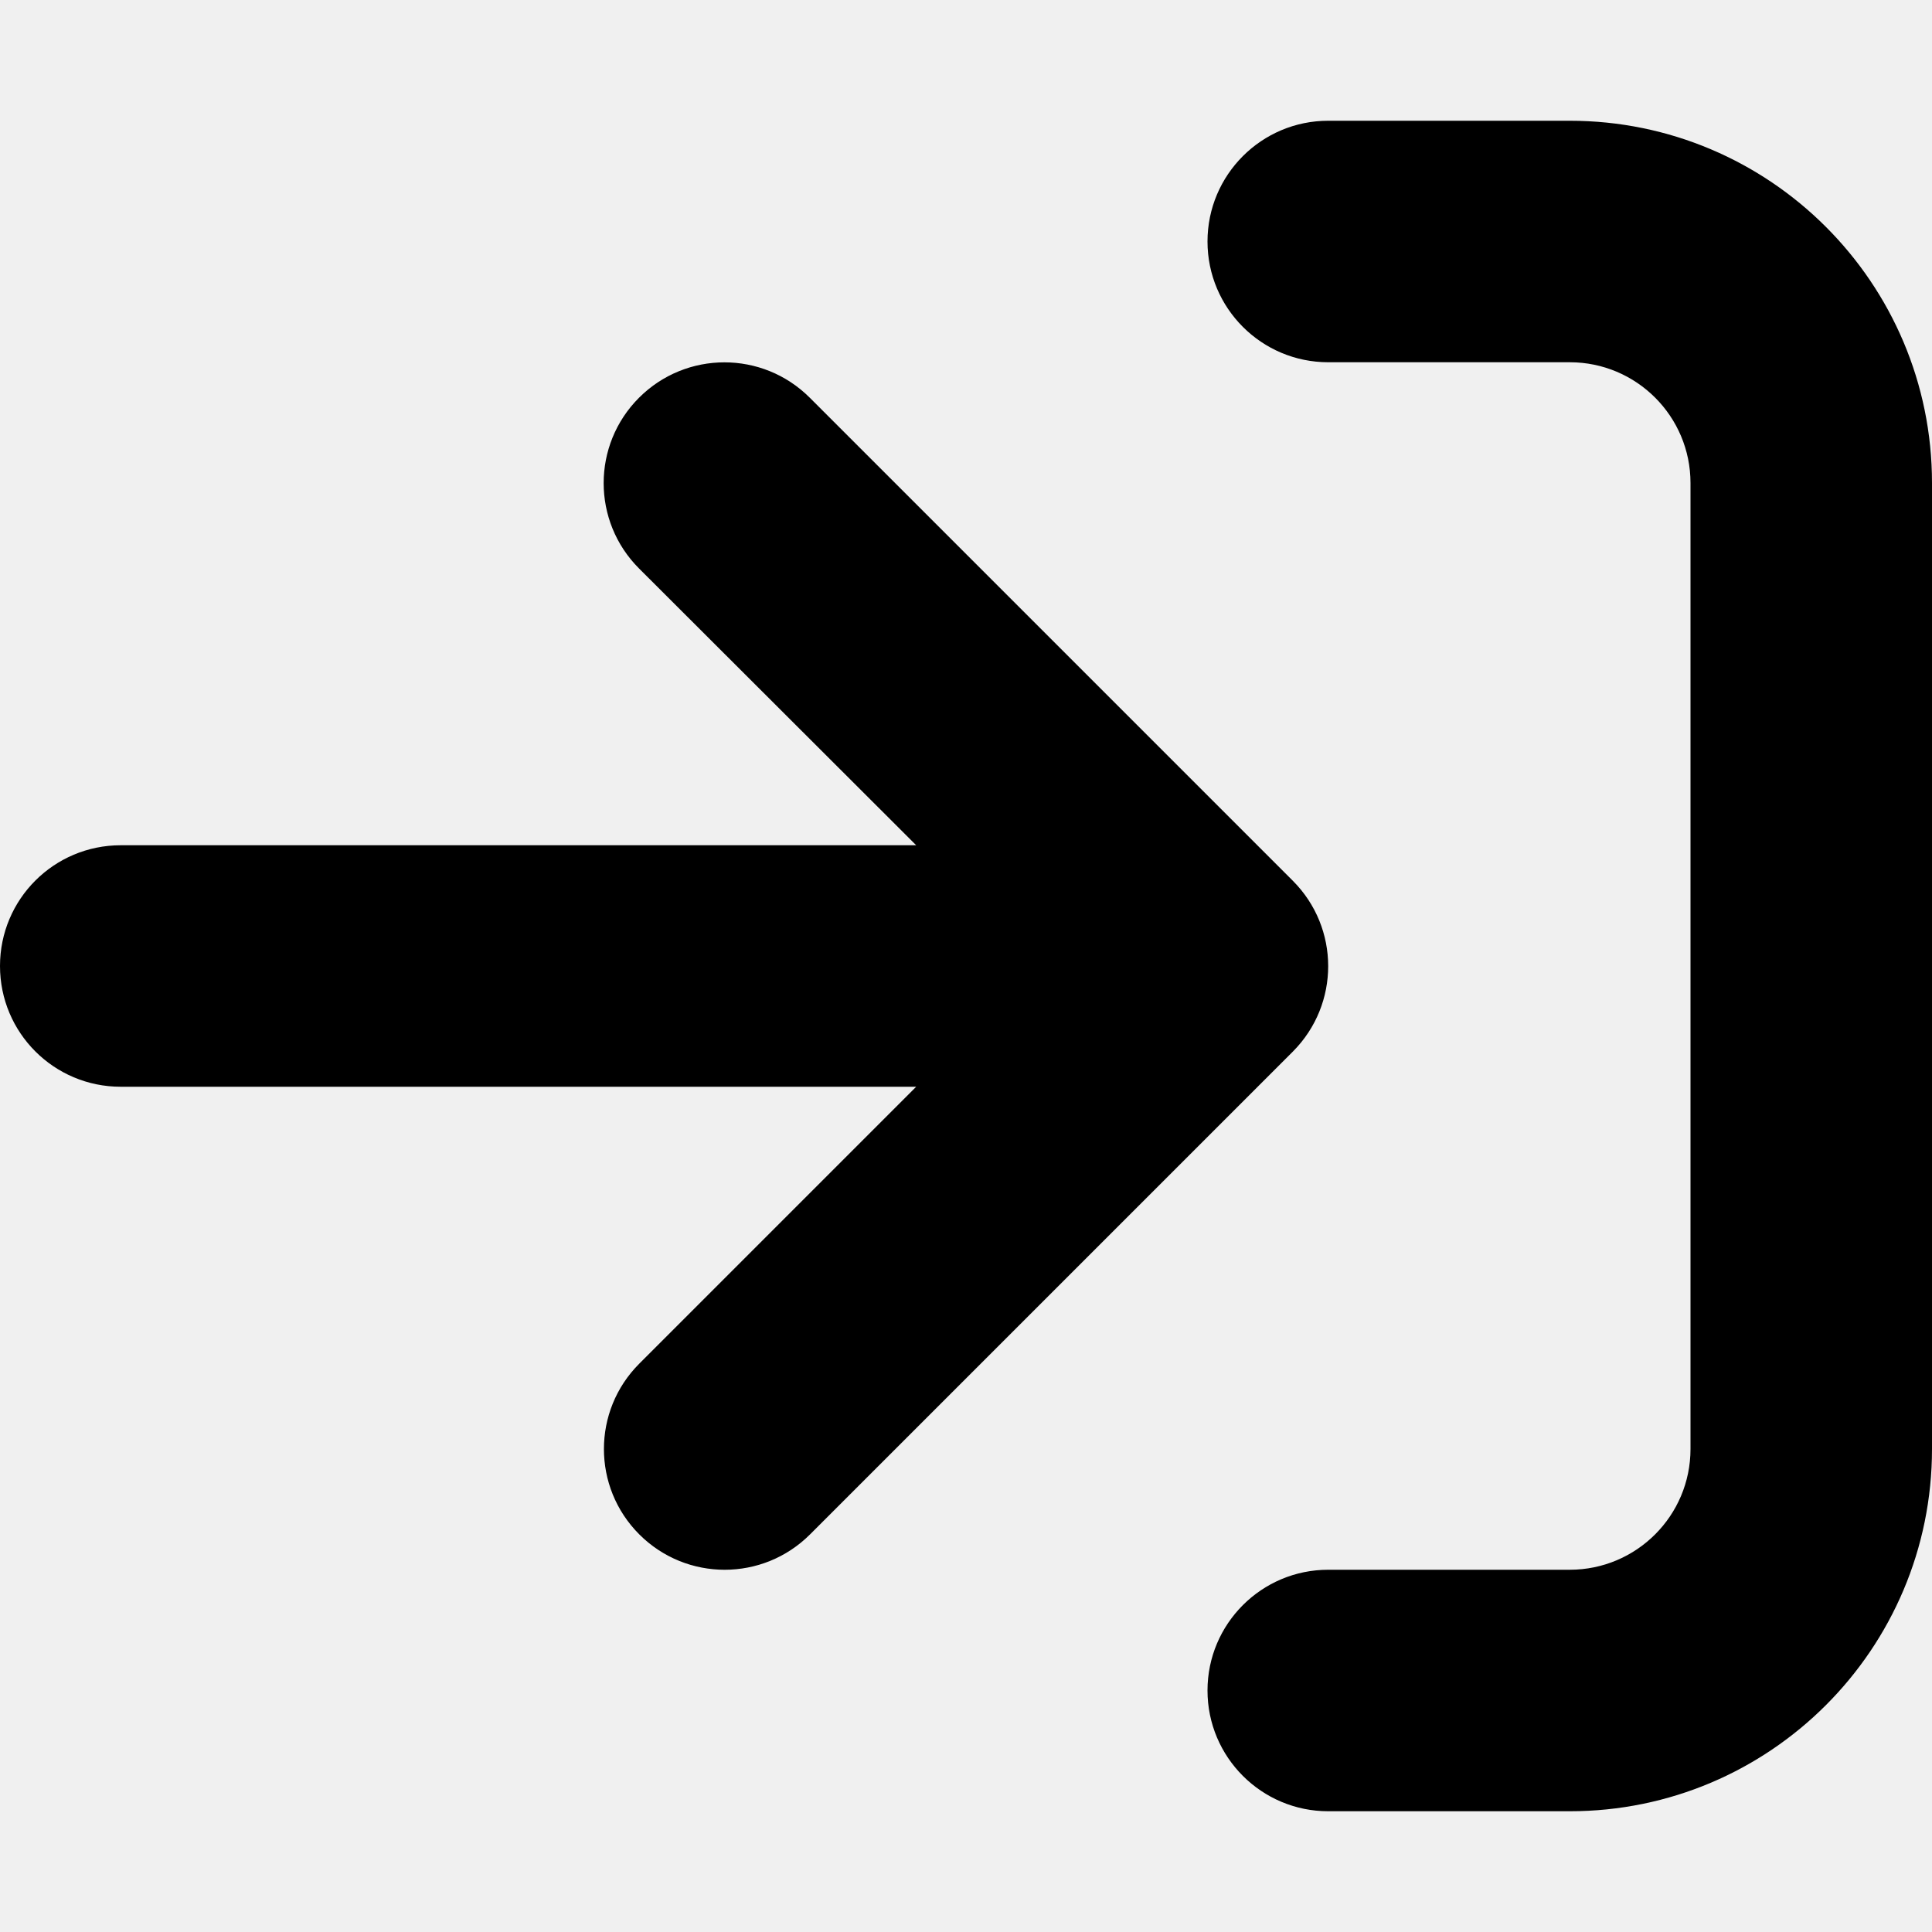
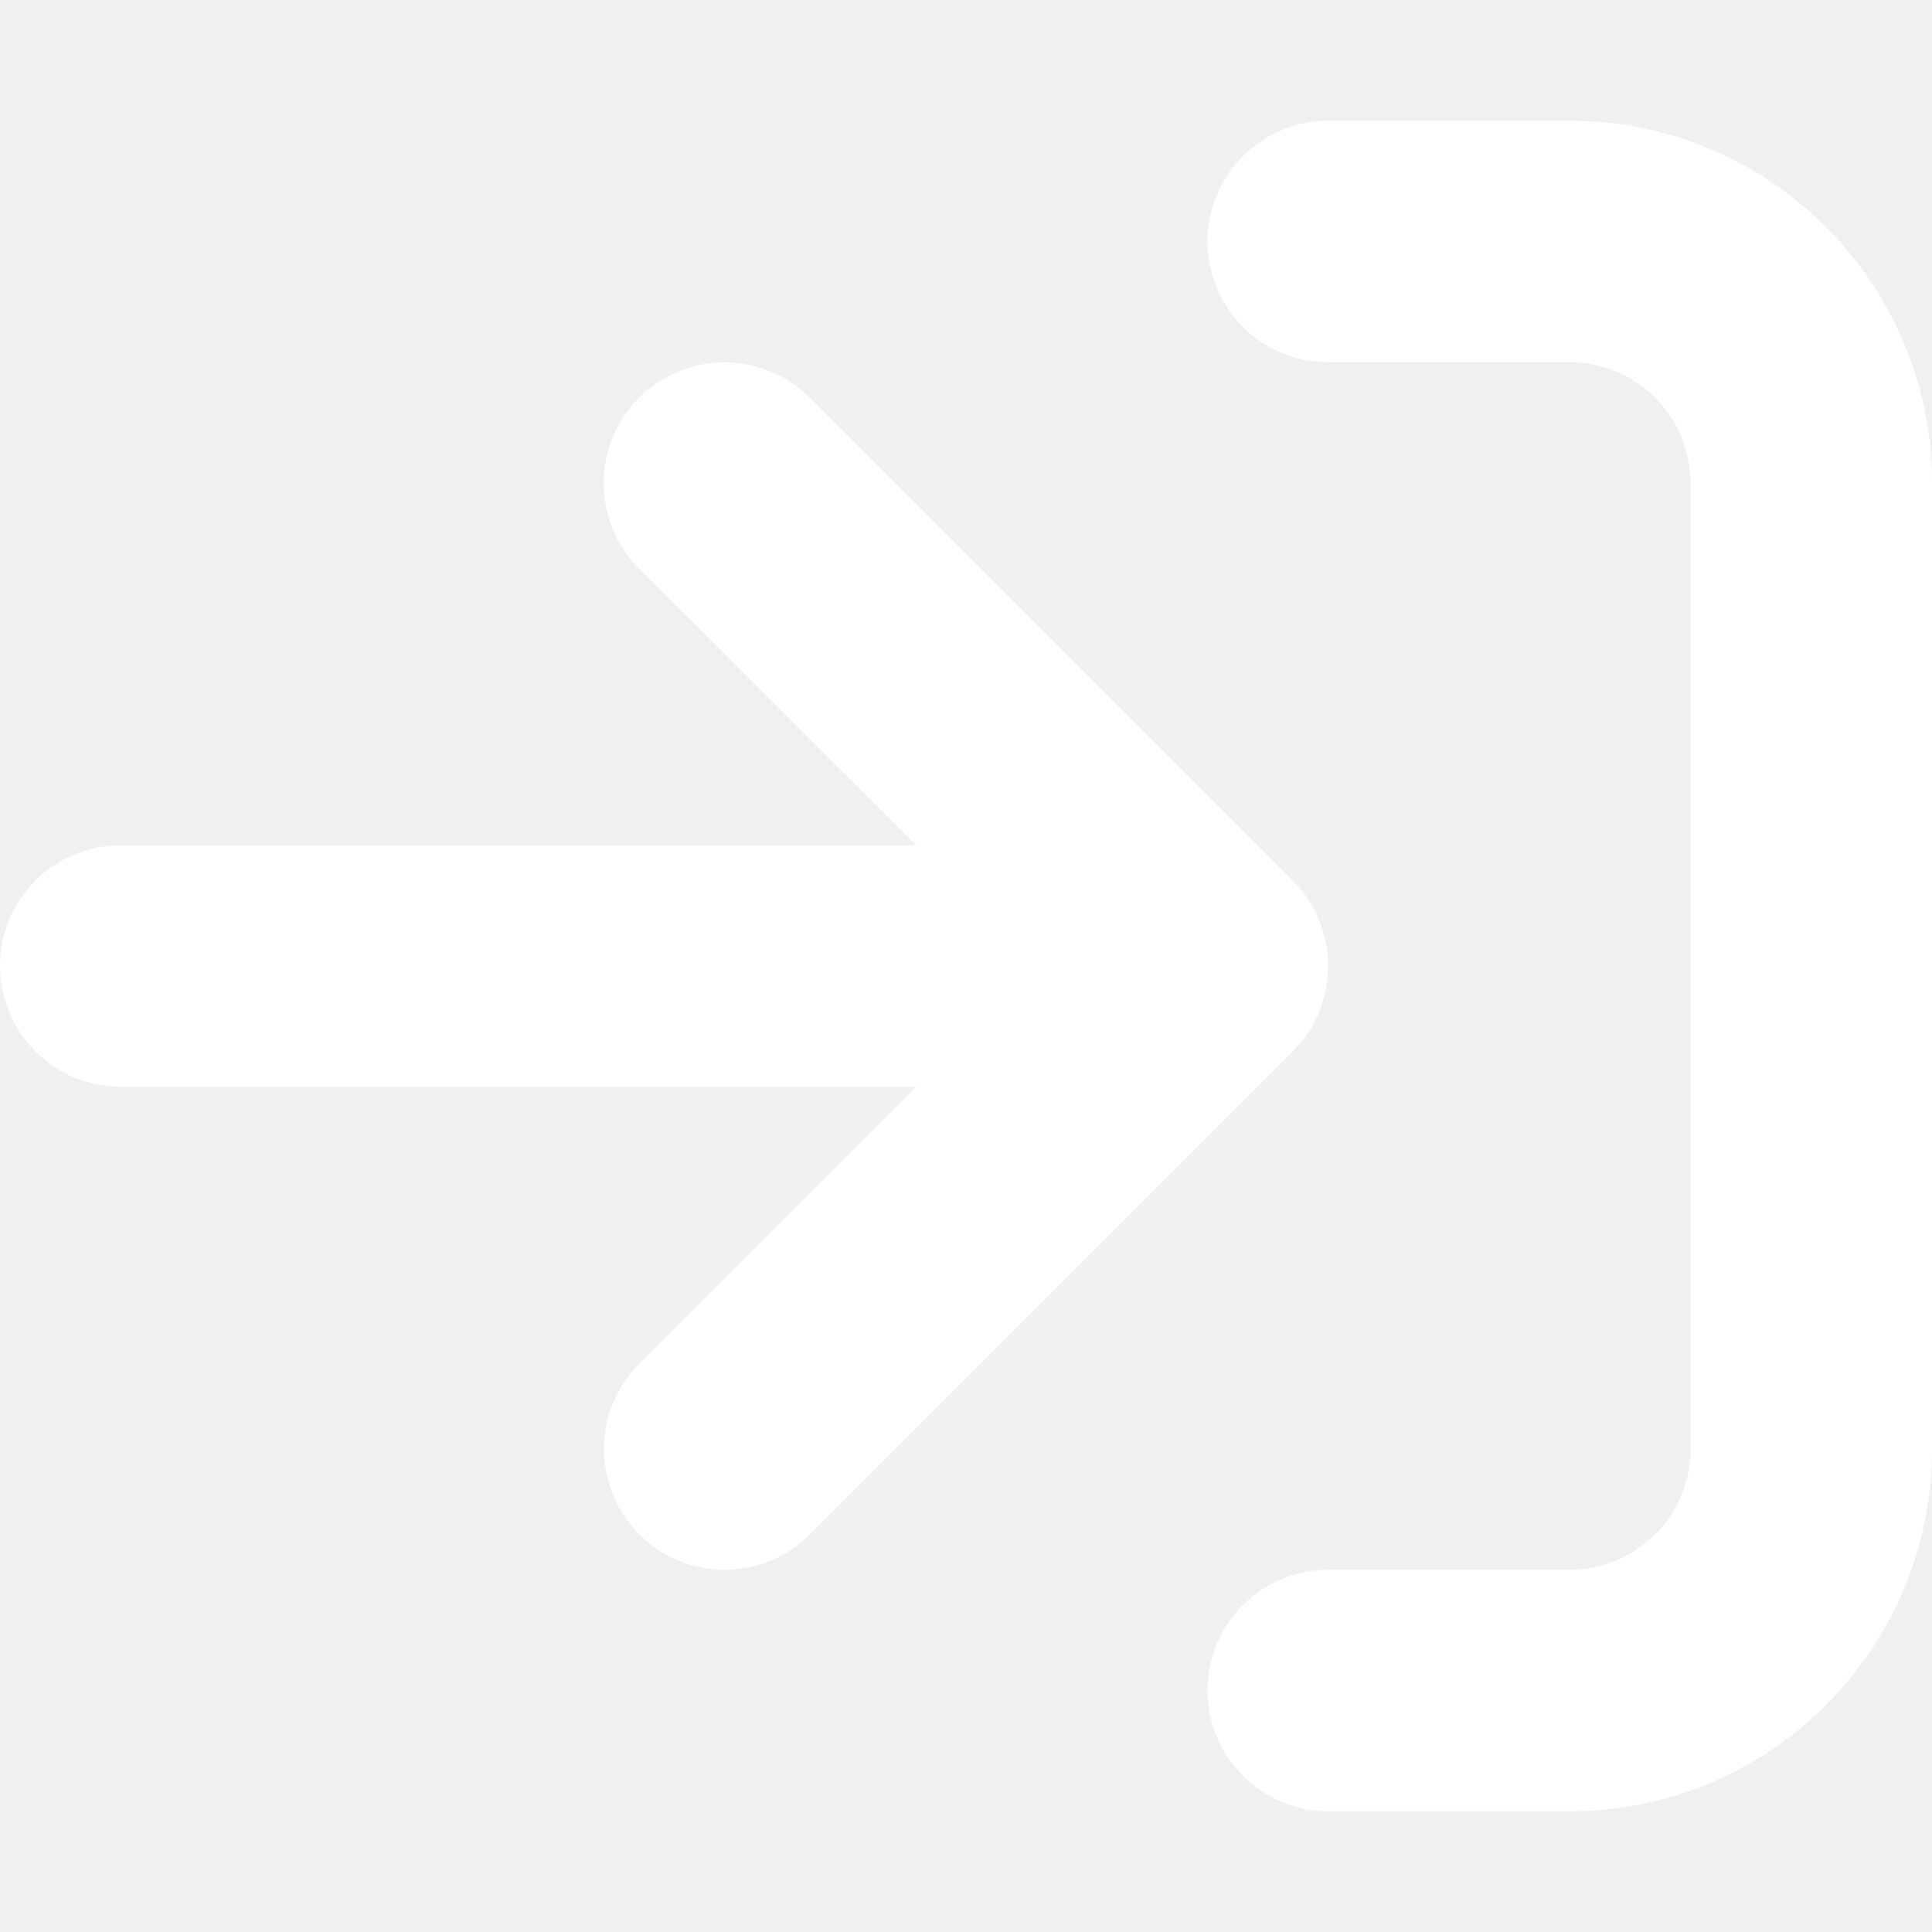
<svg xmlns="http://www.w3.org/2000/svg" viewBox="0 0 512 512">
-   <path d="M416 32h-64c-17.67 0-32 14.33-32 32s14.33 32 32 32h64c17.67 0 32 14.33 32 32v256c0 17.67-14.33 32-32 32h-64c-17.67 0-32 14.33-32 32s14.33 32 32 32h64c53.02 0 96-42.98 96-96V128C512 74.98 469 32 416 32zM342.6 233.4l-128-128c-12.51-12.51-32.76-12.49-45.25 0c-12.5 12.5-12.5 32.75 0 45.25L242.8 224H32C14.31 224 0 238.3 0 256s14.31 32 32 32h210.8l-73.38 73.38c-12.5 12.5-12.5 32.75 0 45.25s32.75 12.5 45.25 0l128-128C355.1 266.1 355.1 245.9 342.6 233.4z" />
+   <path fill="white" d="M416 32h-64c-17.67 0-32 14.33-32 32s14.33 32 32 32h64c17.67 0 32 14.33 32 32v256c0 17.67-14.33 32-32 32h-64c-17.67 0-32 14.33-32 32s14.33 32 32 32h64c53.02 0 96-42.98 96-96V128C512 74.98 469 32 416 32zM342.6 233.4l-128-128c-12.51-12.51-32.76-12.49-45.25 0c-12.5 12.5-12.5 32.75 0 45.25L242.8 224H32C14.31 224 0 238.3 0 256s14.31 32 32 32h210.8l-73.38 73.38c-12.5 12.5-12.5 32.75 0 45.25s32.75 12.5 45.25 0l128-128C355.1 266.1 355.1 245.9 342.6 233.4z" />
</svg>
